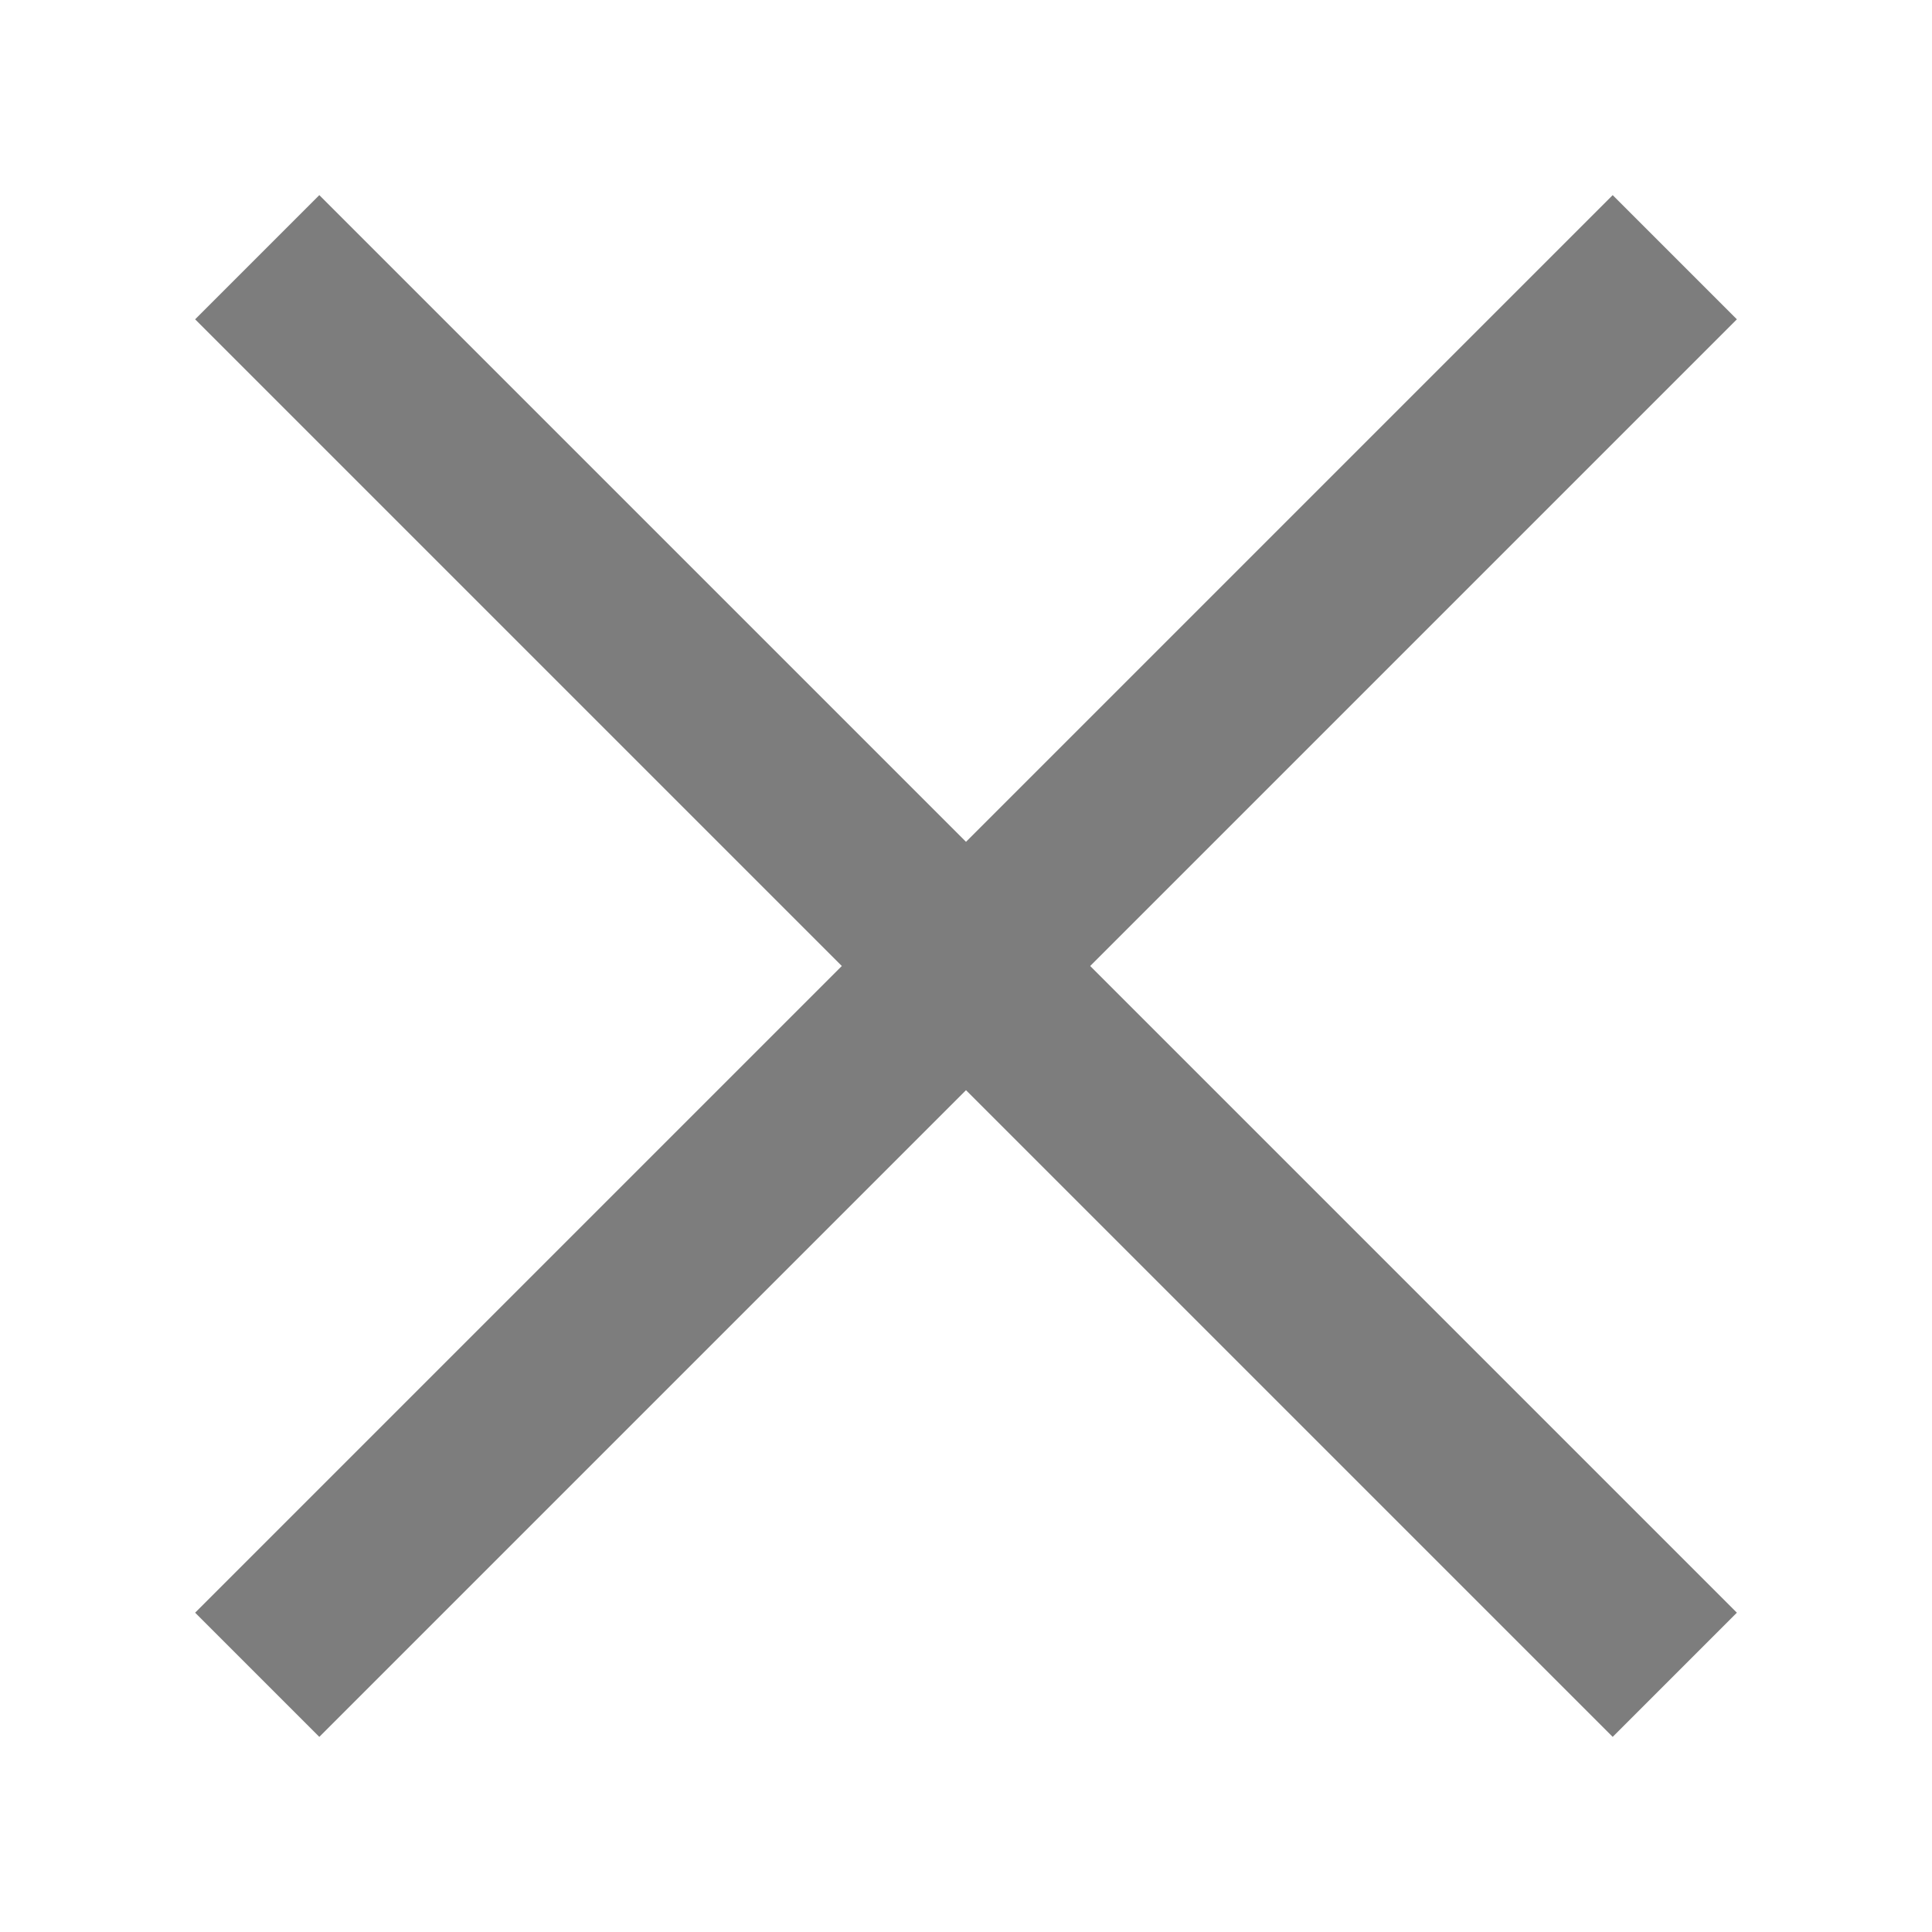
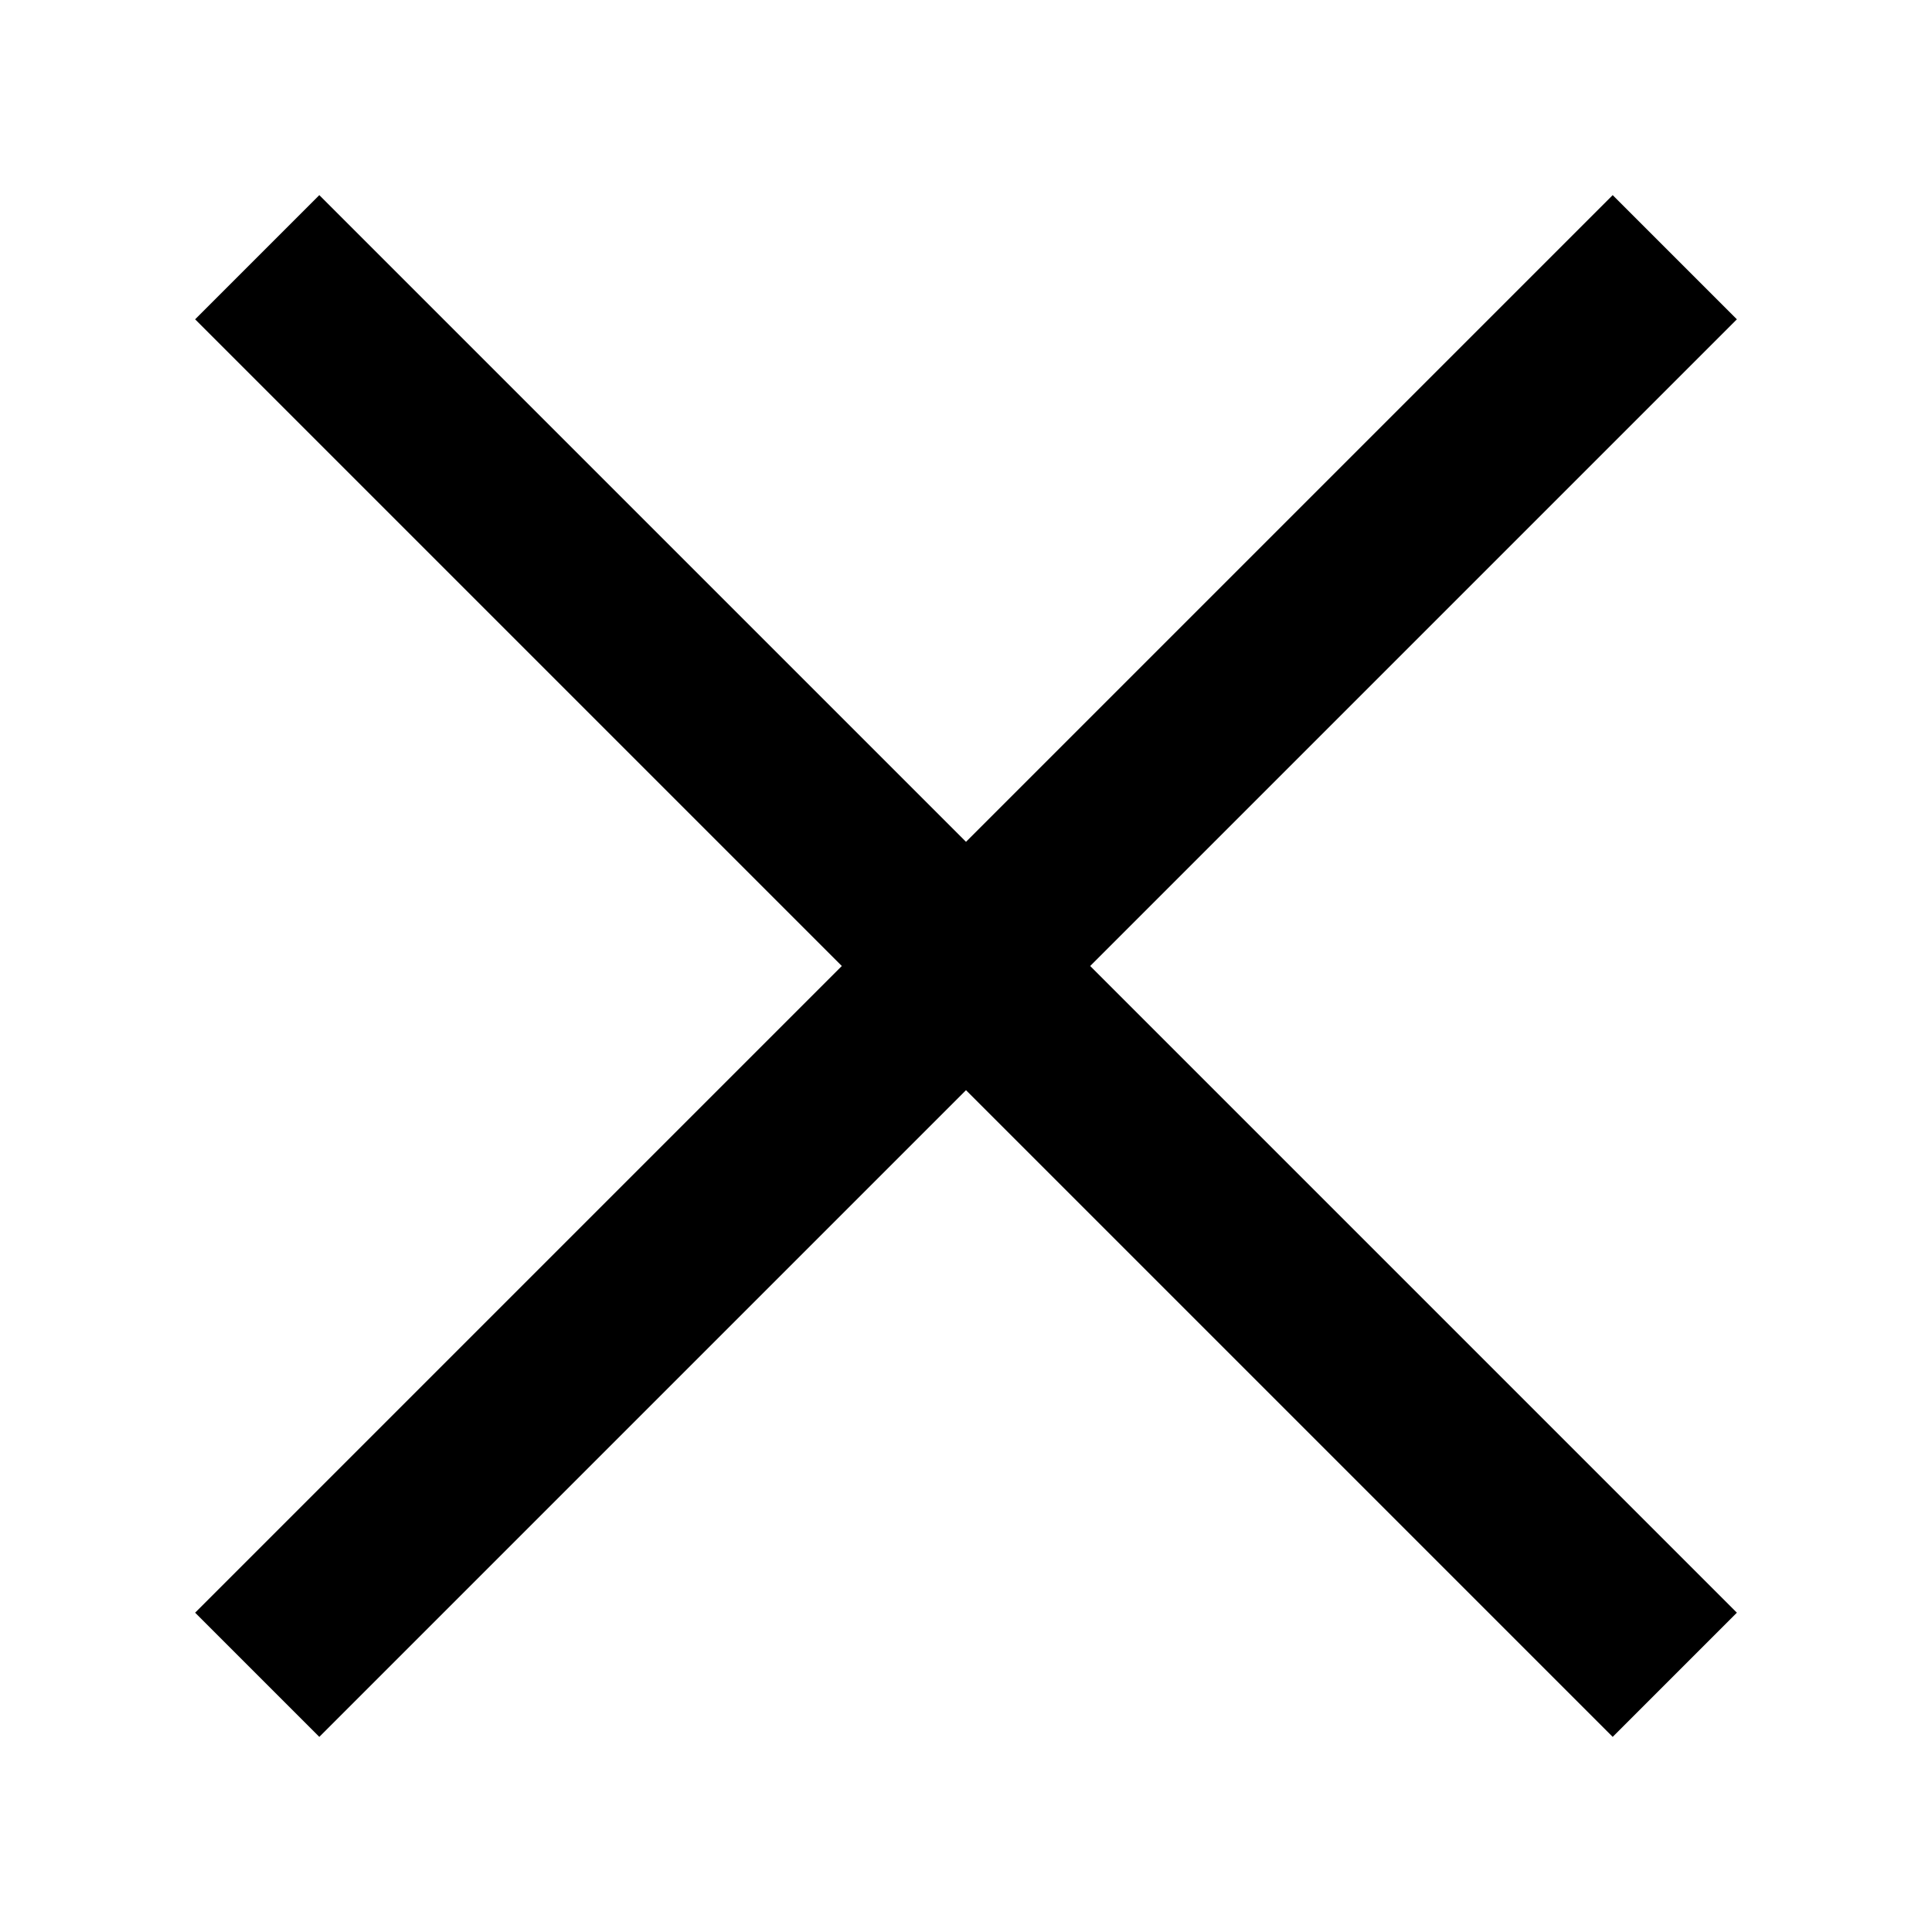
<svg xmlns="http://www.w3.org/2000/svg" width="22" height="22" viewBox="0 0 22 22">
  <defs>
    <style>
      .cls-1 {
-         fill: #7d7d7d;
+         fill: #000;
        fill-rule: evenodd;
      }
    </style>
  </defs>
  <path id="Rectangle_1_copy_4" data-name="Rectangle 1 copy 4" class="cls-1" d="M19.778,18.364l-1.414,1.414L11,12.414,3.636,19.778,2.222,18.364,9.586,11,2.222,3.636,3.636,2.222,11,9.586l7.364-7.364,1.414,1.414L12.414,11Z" />
</svg>
